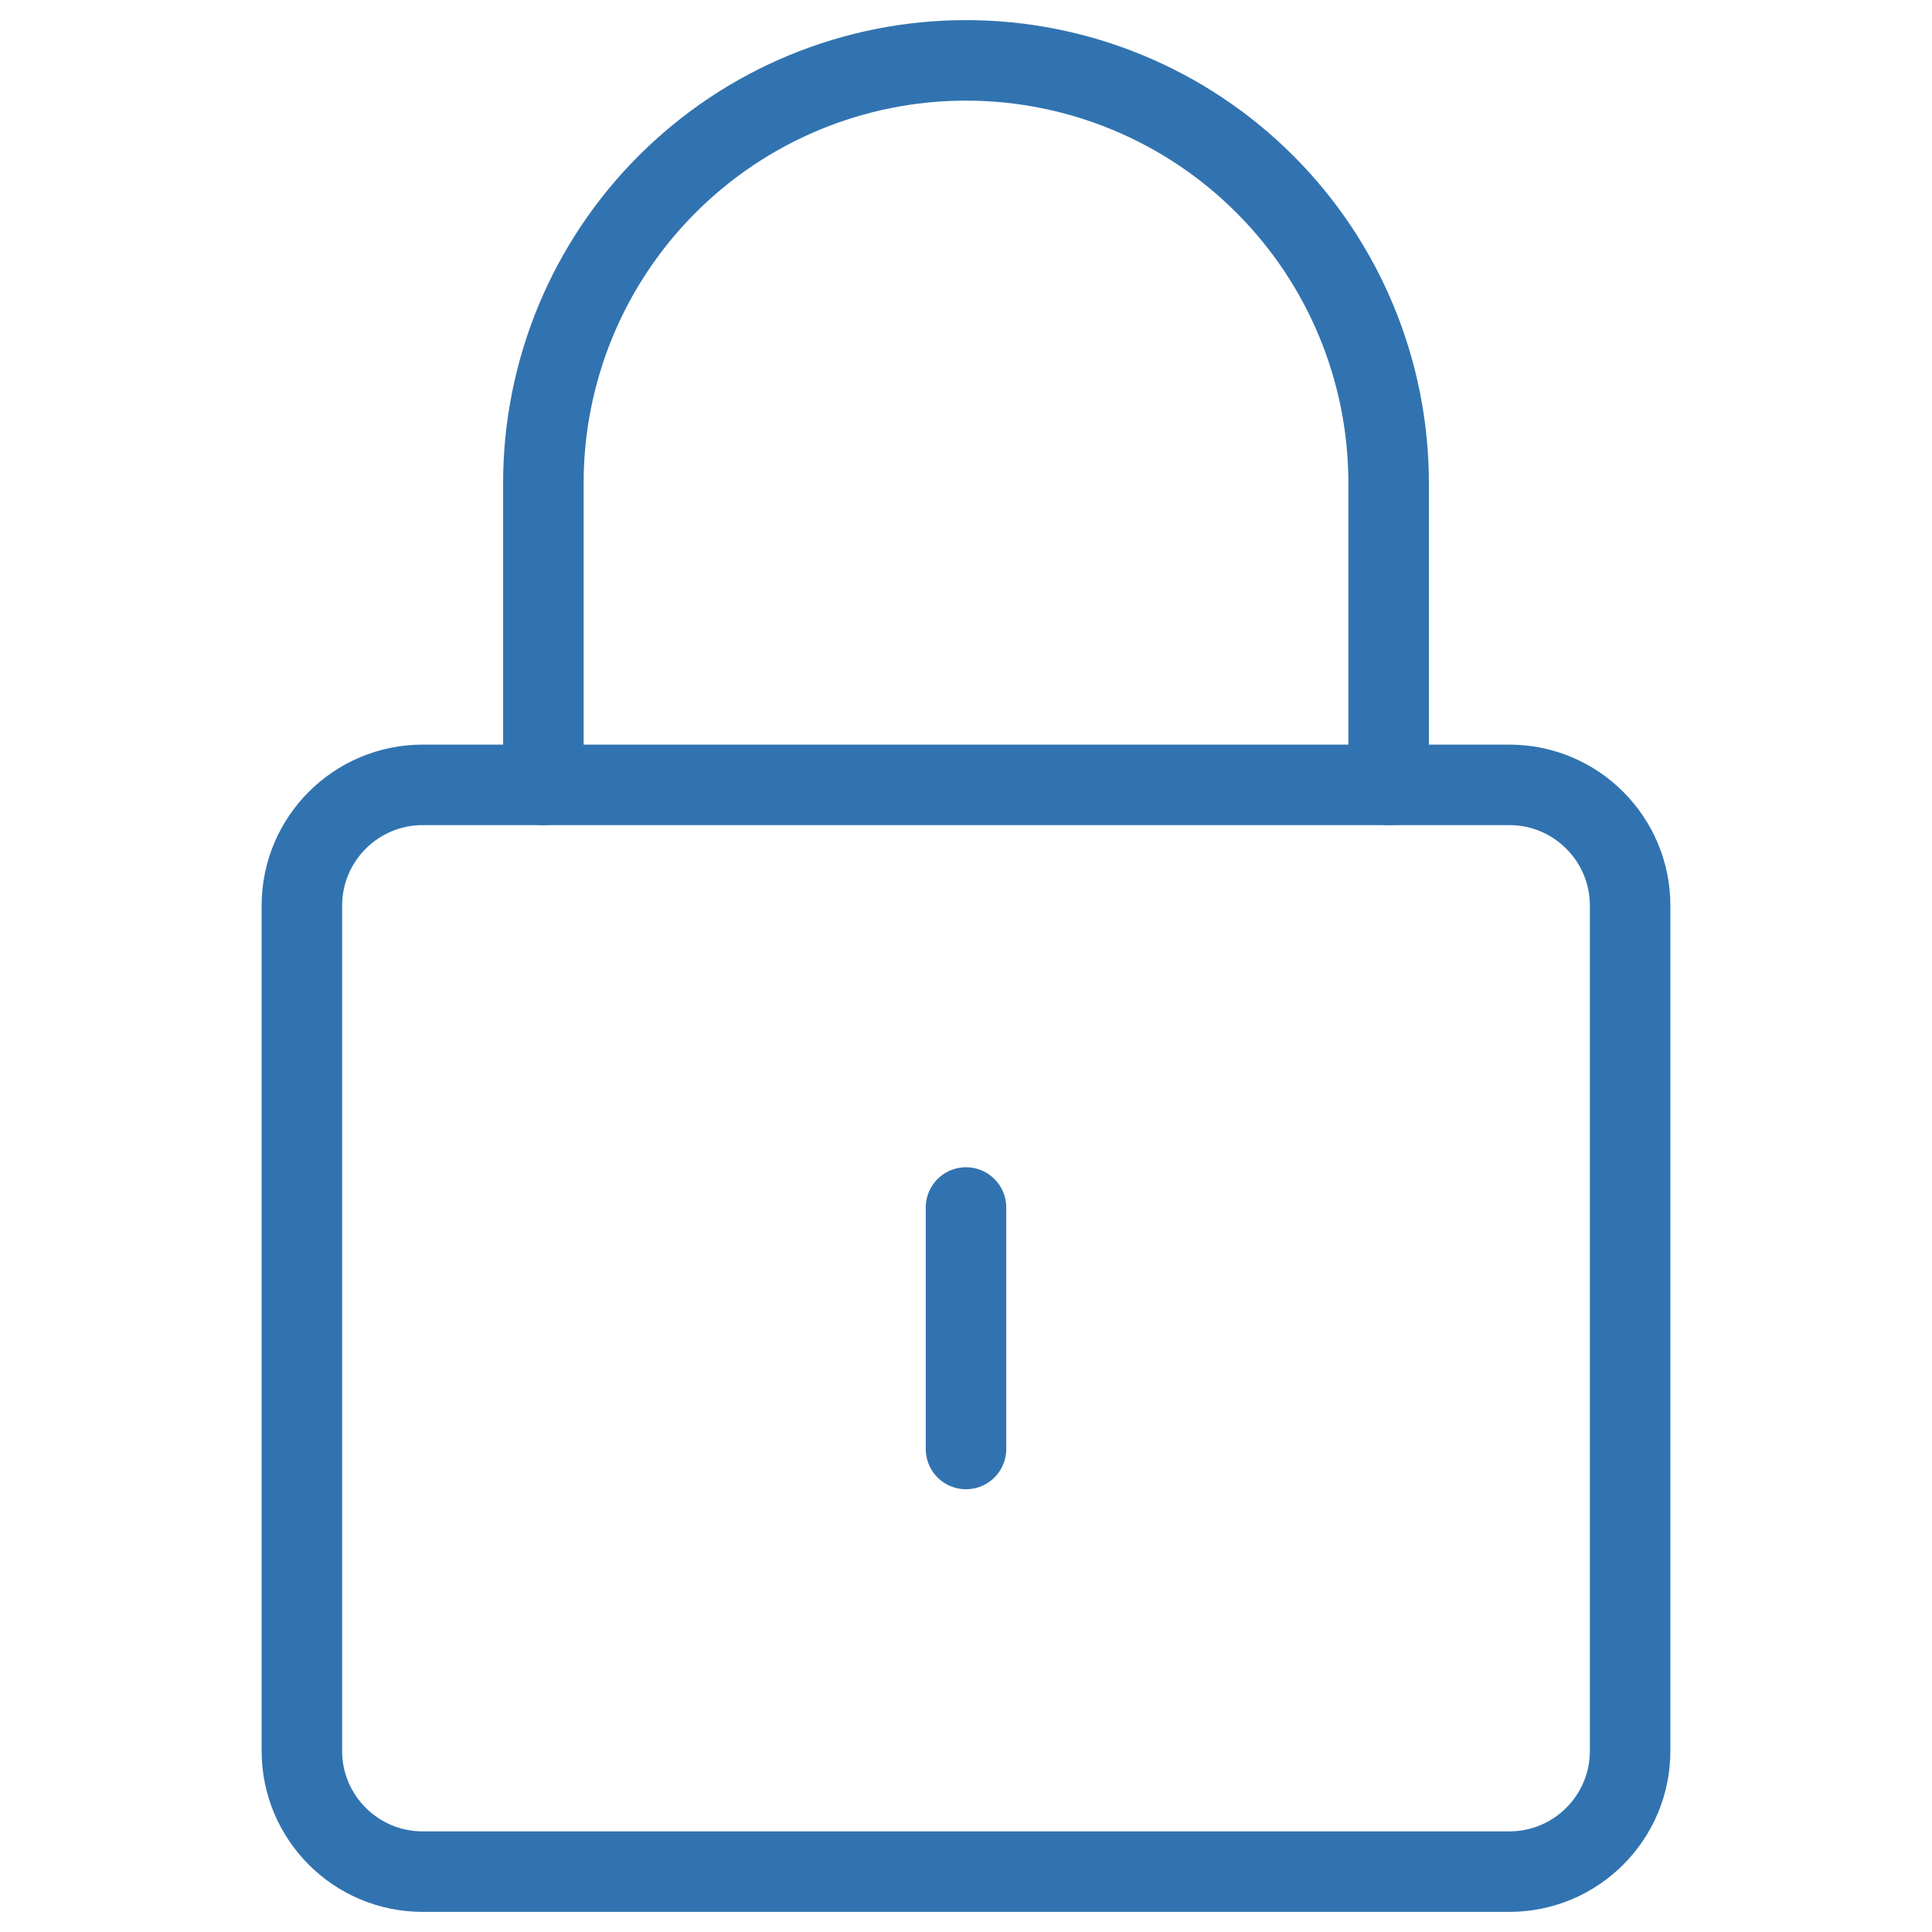
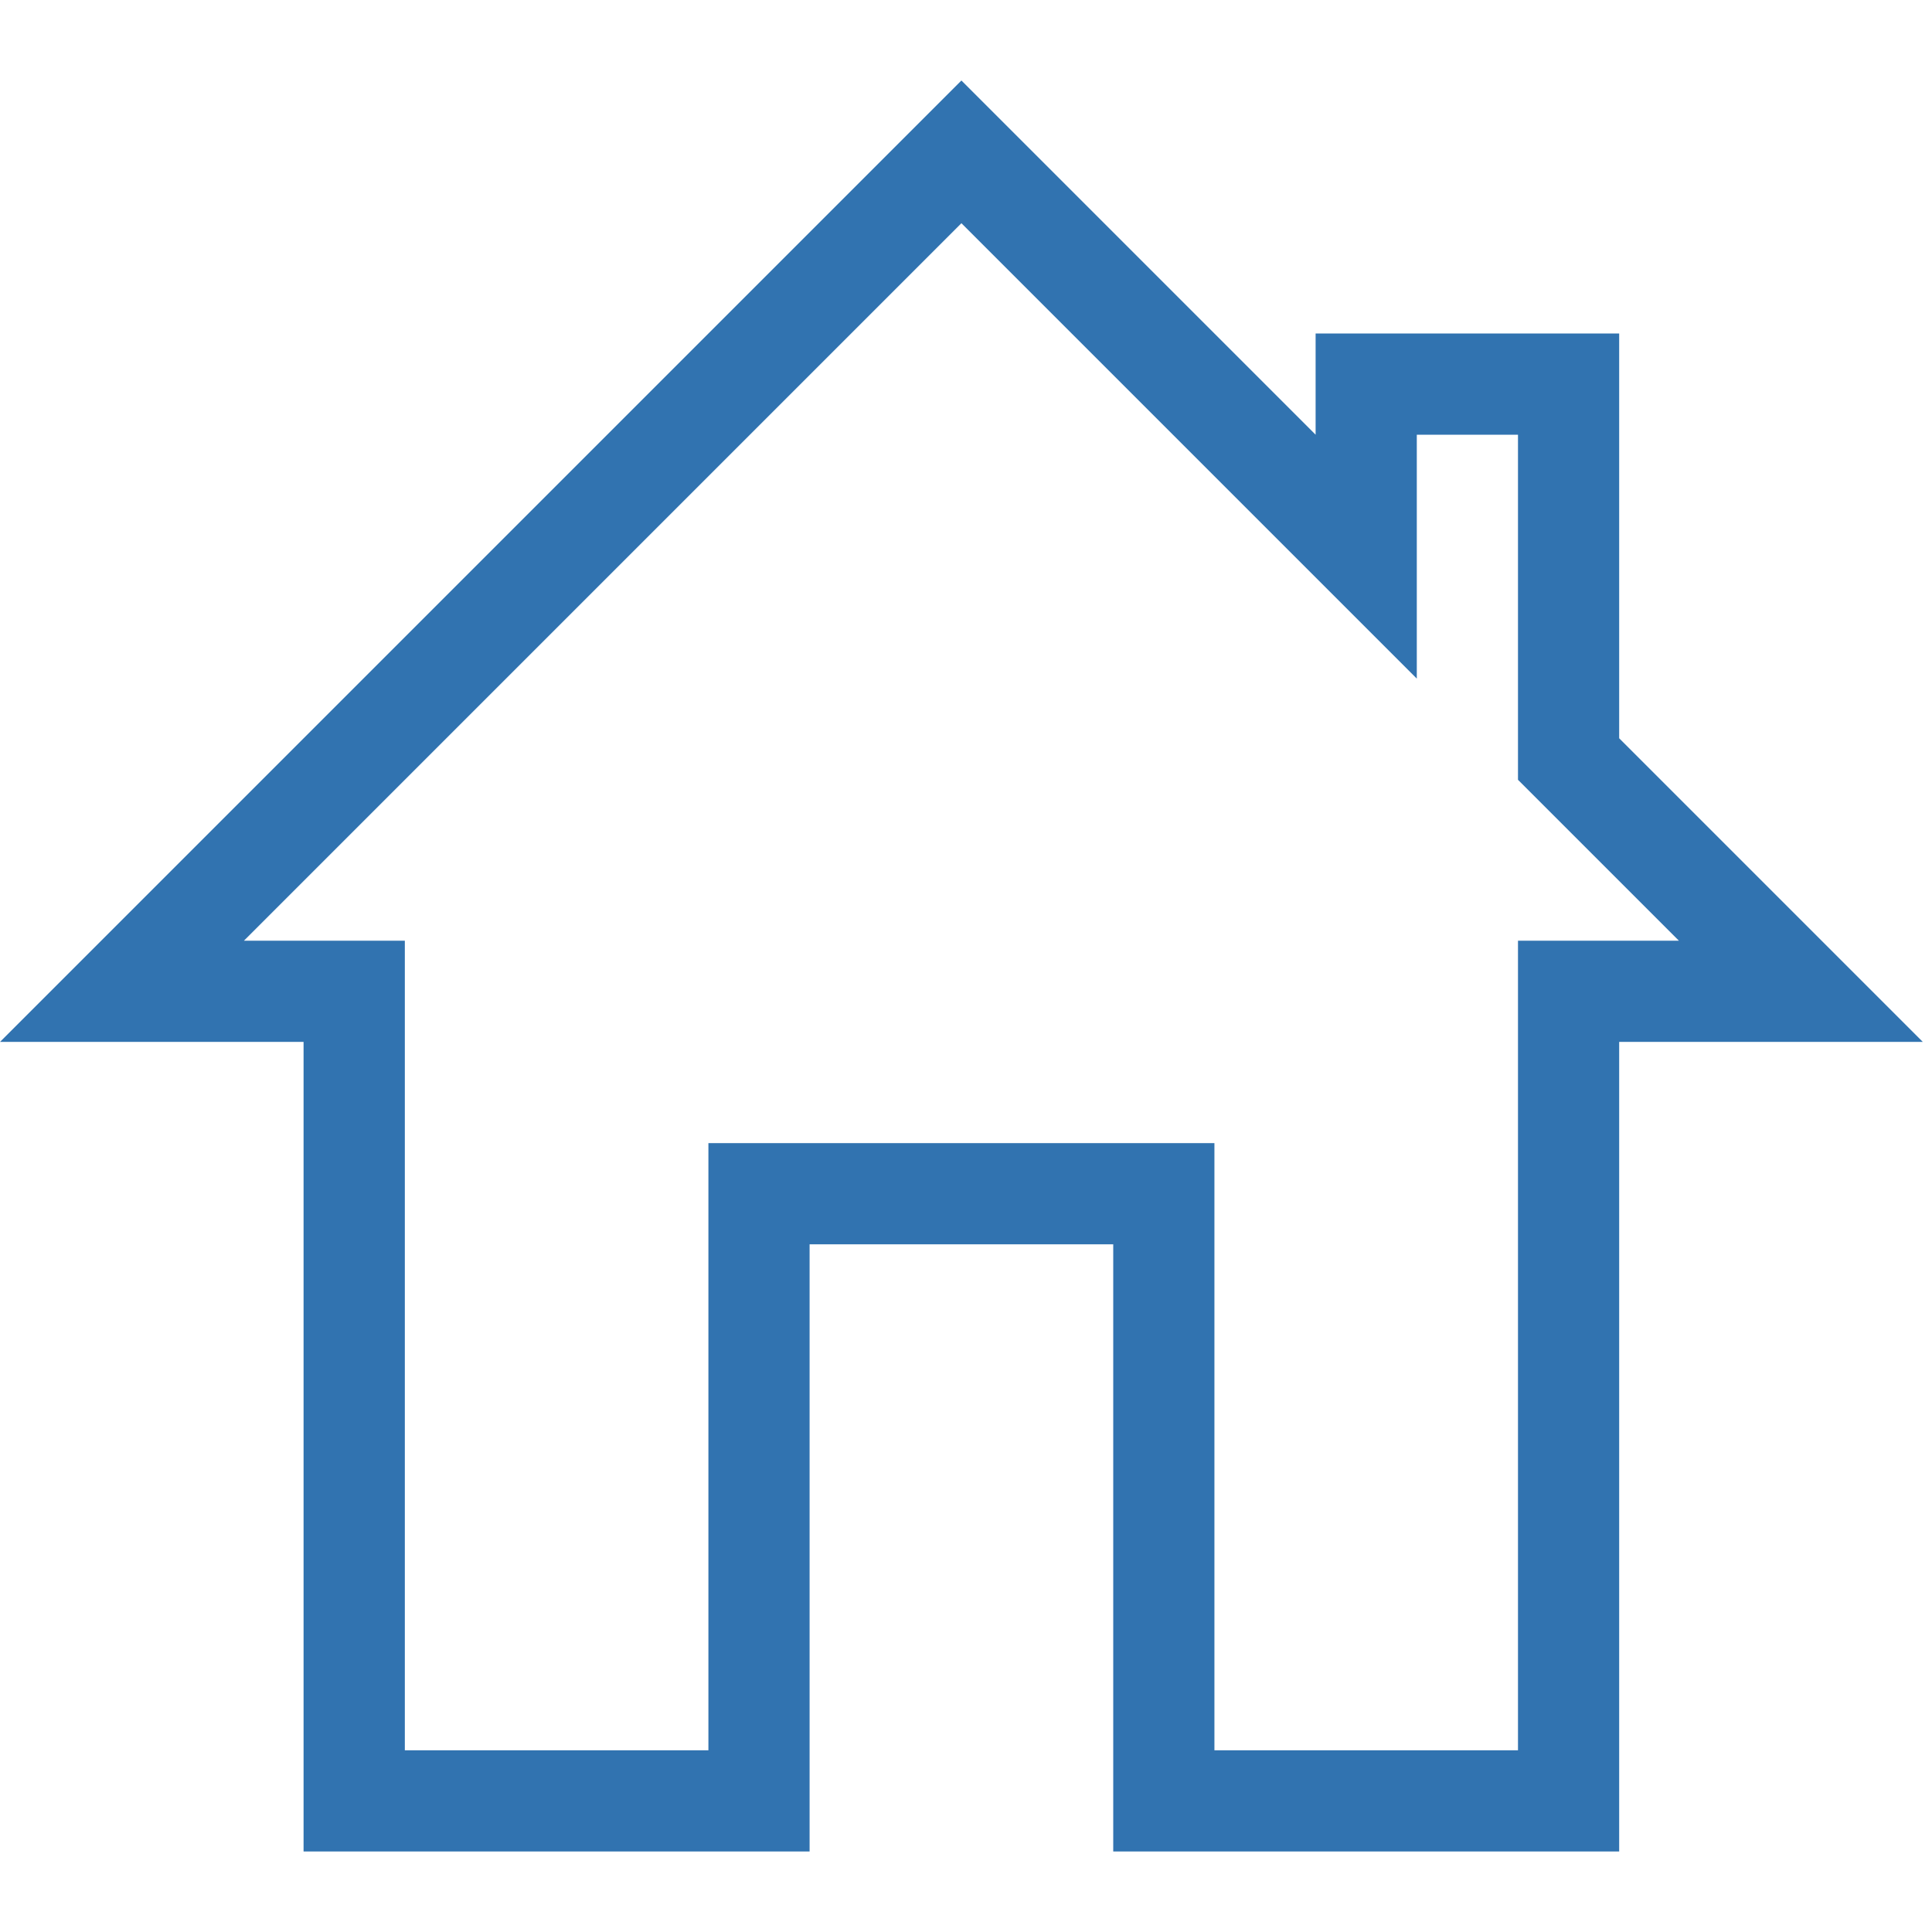
<svg xmlns="http://www.w3.org/2000/svg" width="24" height="24" viewBox="0 0 24 24" fill="none">
-   <path d="M18.75 9.75H5.25C4.422 9.75 3.75 10.422 3.75 11.25V21.75C3.75 22.578 4.422 23.25 5.25 23.25H18.75C19.578 23.25 20.25 22.578 20.25 21.75V11.25C20.25 10.422 19.578 9.75 18.75 9.75Z" stroke="#3173B0" stroke-linecap="round" stroke-linejoin="round" />
-   <path d="M6.75 9.75V6C6.75 4.608 7.303 3.272 8.288 2.288C9.272 1.303 10.608 0.75 12 0.75C13.392 0.75 14.728 1.303 15.712 2.288C16.697 3.272 17.25 4.608 17.25 6V9.75" stroke="#3173B0" stroke-linecap="round" stroke-linejoin="round" />
-   <path d="M12 15V18" stroke="#3173B0" stroke-linecap="round" stroke-linejoin="round" />
+   <path d="M17.6 8.43L11.943 2.773L3.03 11.686H5.029V21.743H8.8V14.2H15.086V21.743H18.857V11.686H20.856L18.857 9.687V5.4H17.6V8.43ZM0 12.943L11.943 1L16.343 5.4V4.143H20.114V9.171L23.886 12.943H20.114V23H13.829V15.457H10.057V23H3.771V12.943H0Z" fill="#3173B0" />
</svg>
